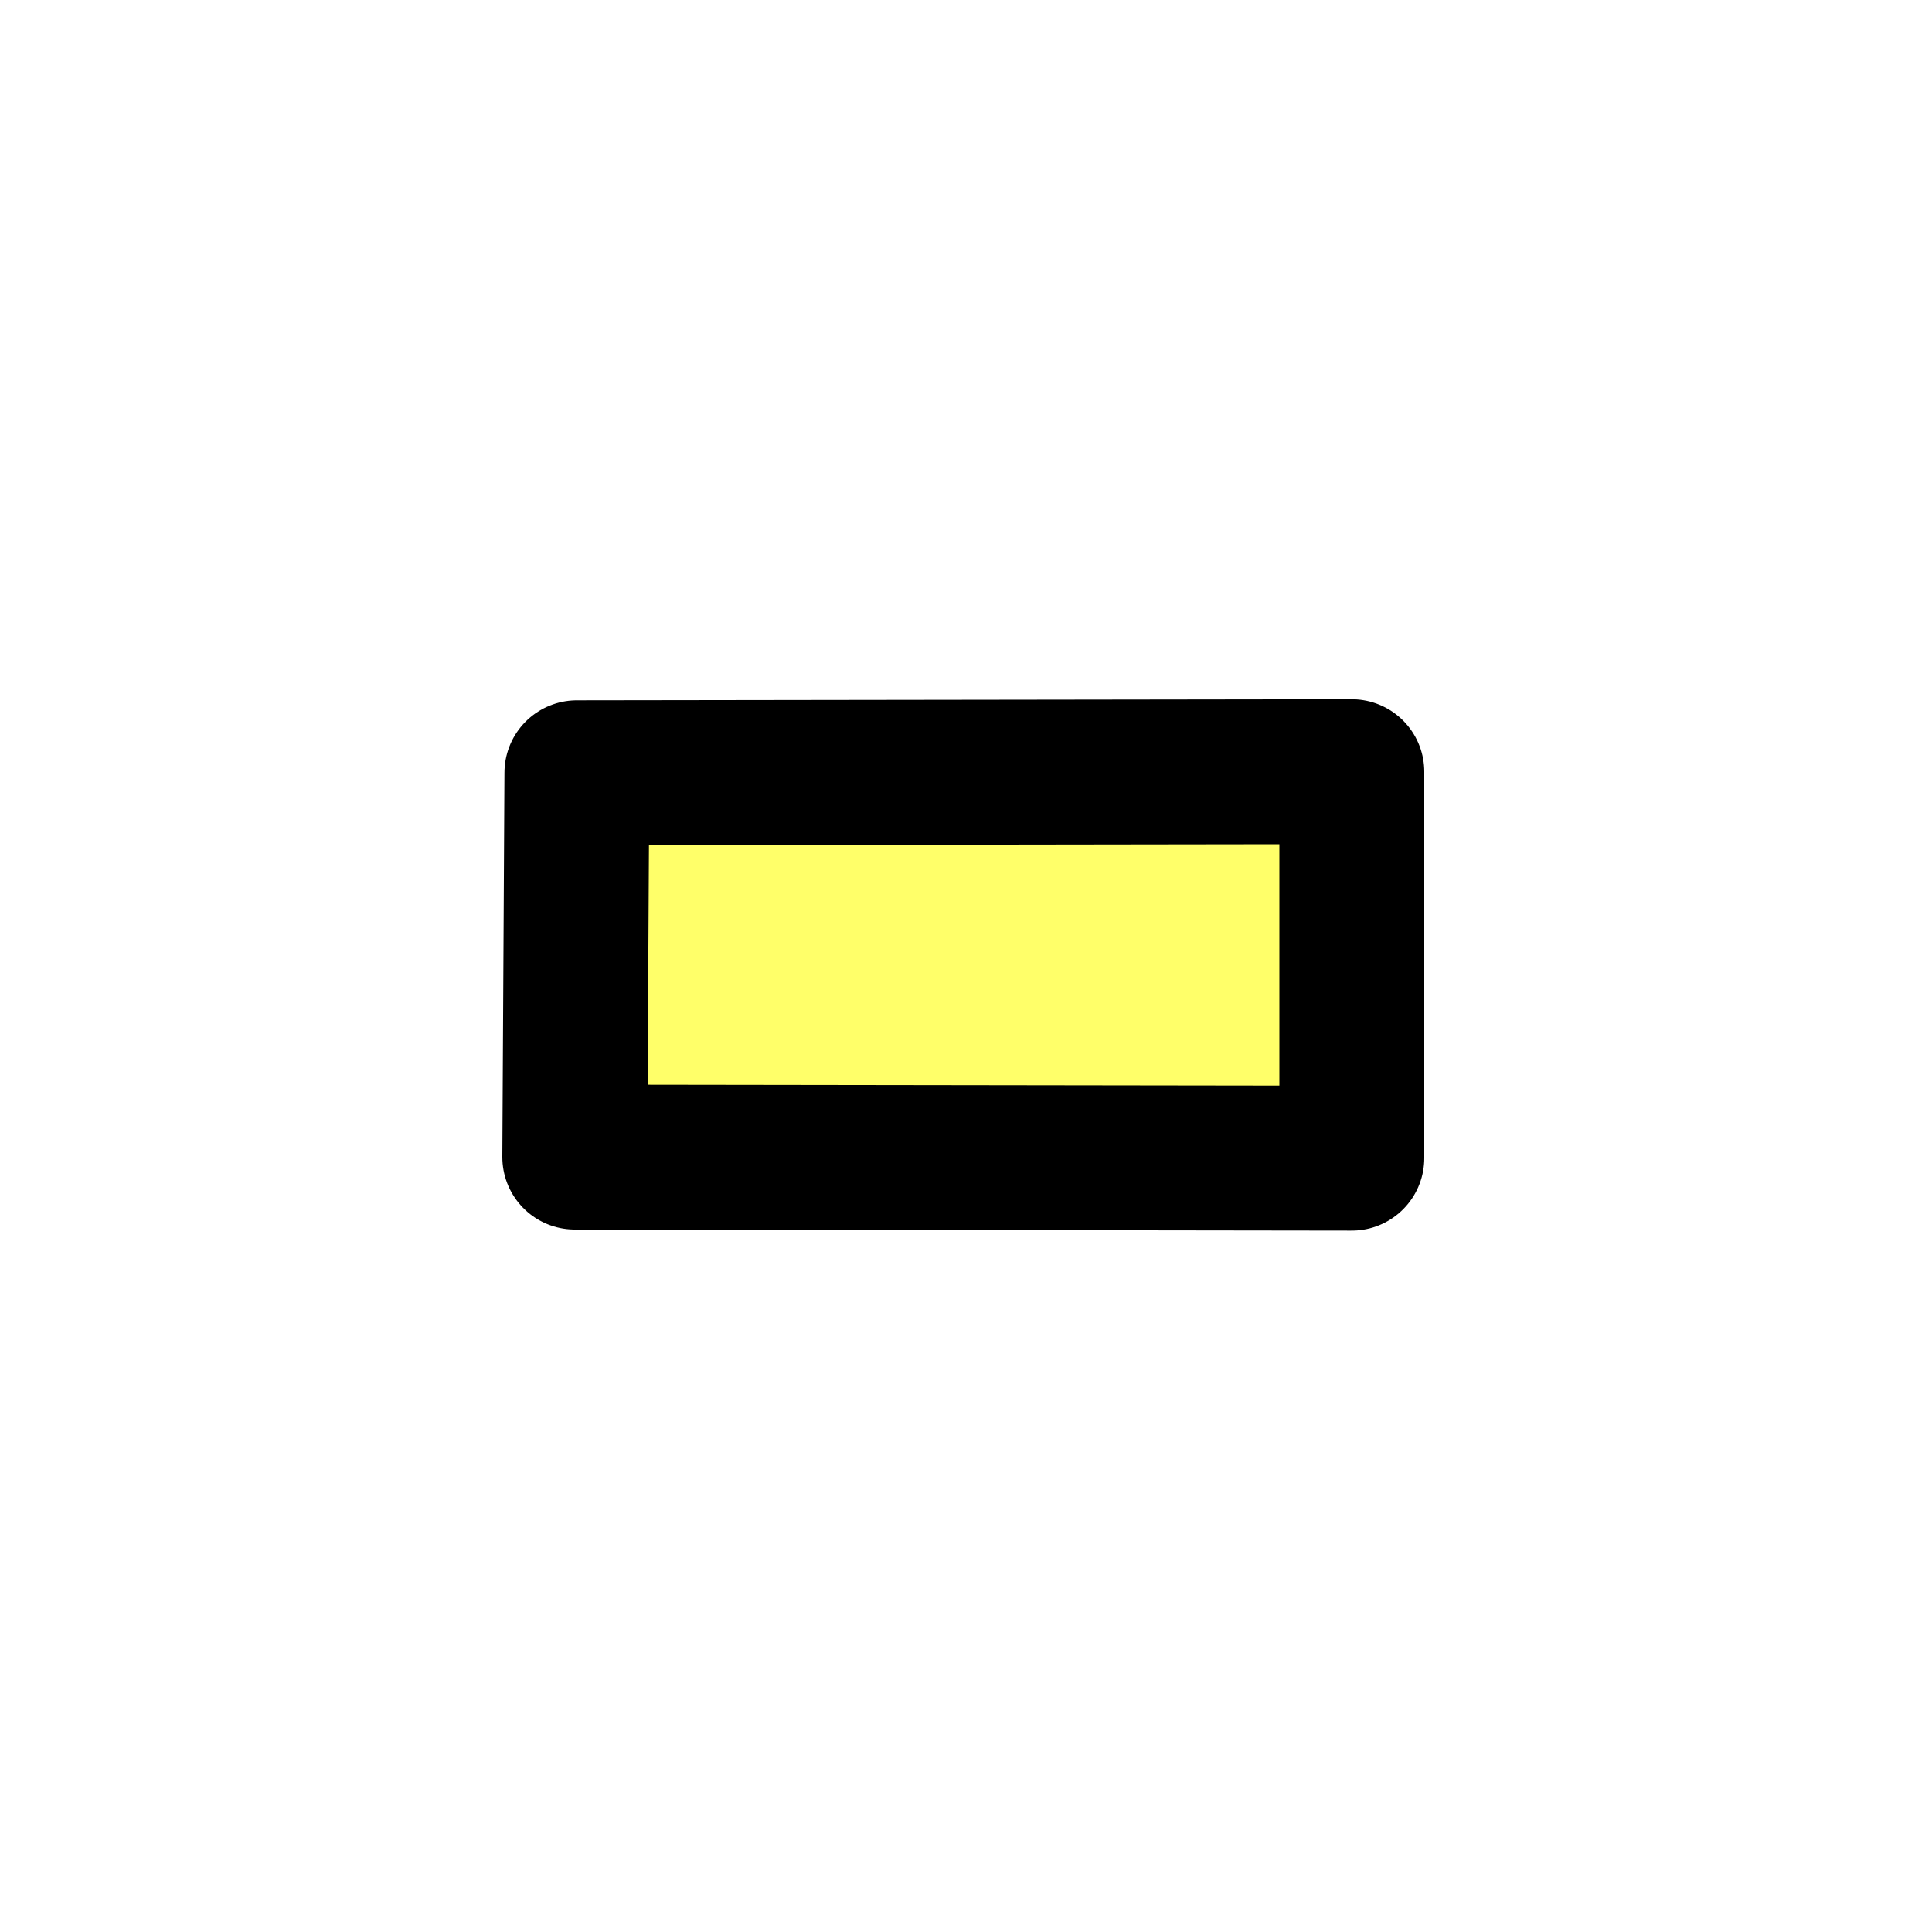
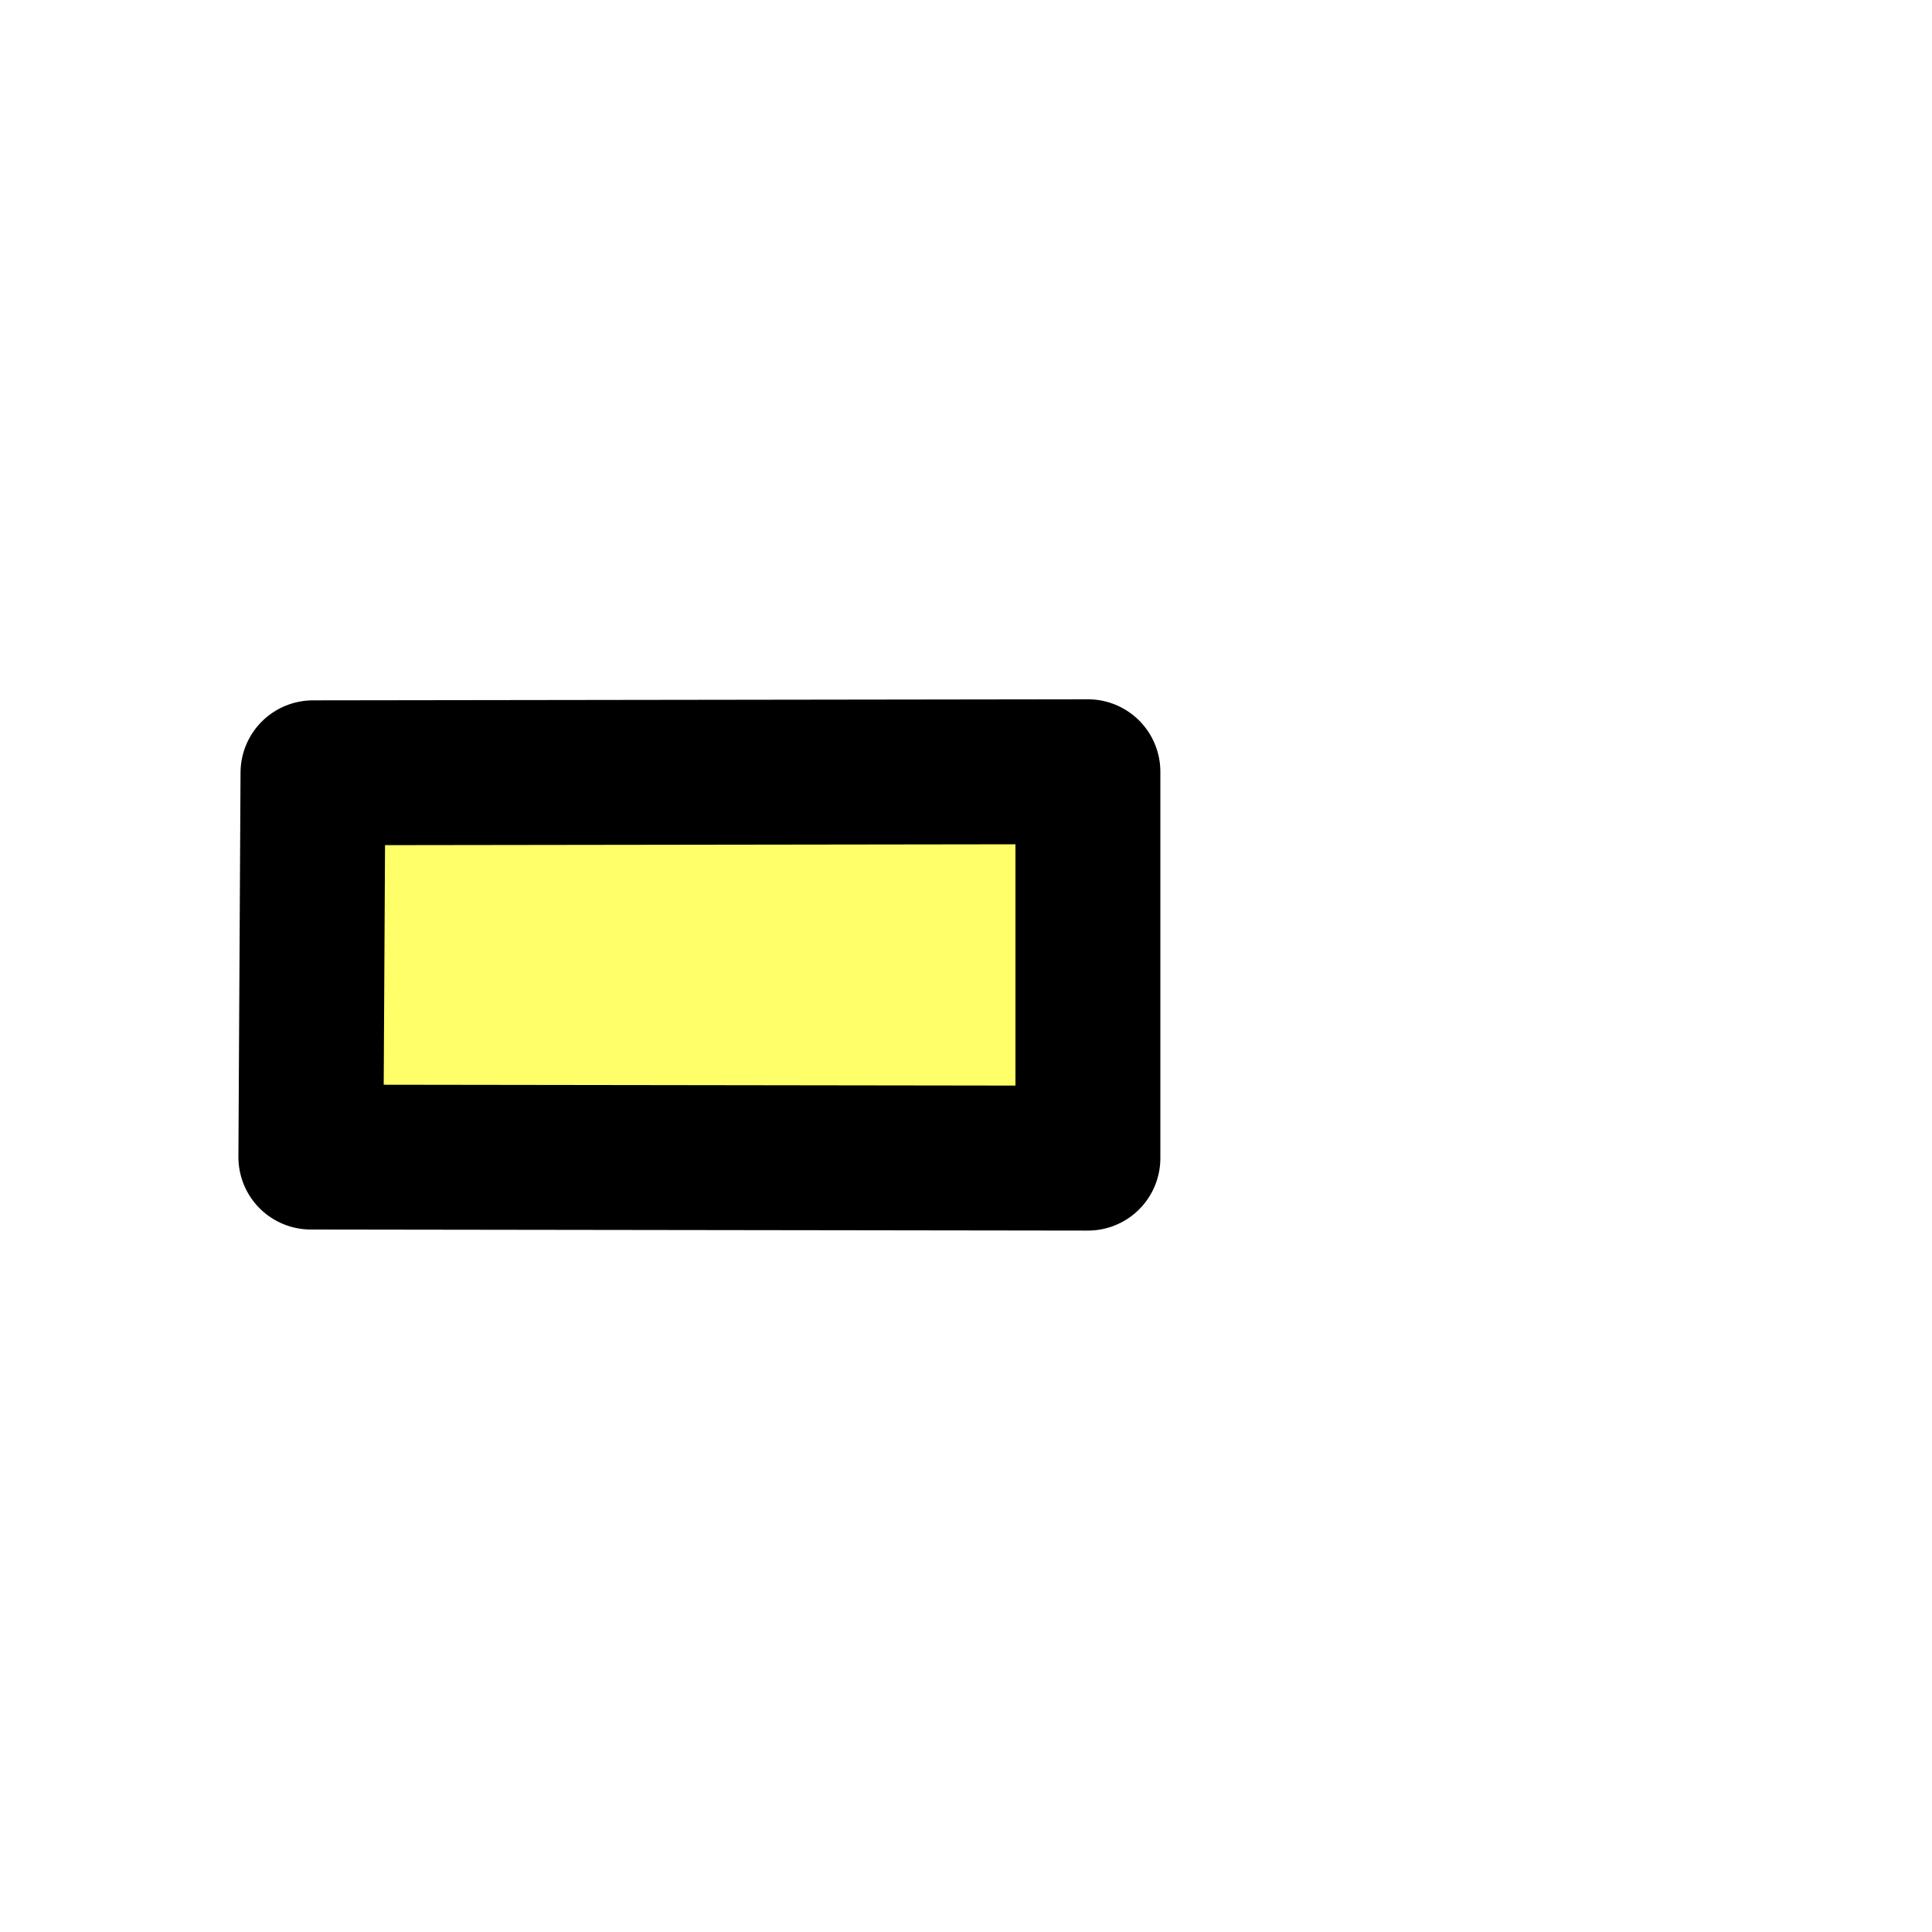
<svg xmlns="http://www.w3.org/2000/svg" width="20" height="20" id="svg2" version="1.1" viewBox="0 0 20 20">
  <defs id="defs4">
    </defs>
-   <path style="fill:#ffff69;fill-opacity:1;stroke:#000000;stroke-width:1.5;stroke-linejoin:round;stroke-dasharray:none;stroke-opacity:1" d="m 5.972,8 -0.022,3.978 8.044,0.011 -10e-7,-4 z" id="path10" />
+   <path style="fill:#ffff69;fill-opacity:1;stroke:#000000;stroke-width:1.5;stroke-linejoin:round;stroke-dasharray:none;stroke-opacity:1" d="m 3.24,8 -0.022,3.978 8.044,0.011 -10e-7,-4 z" id="path10" />
</svg>
